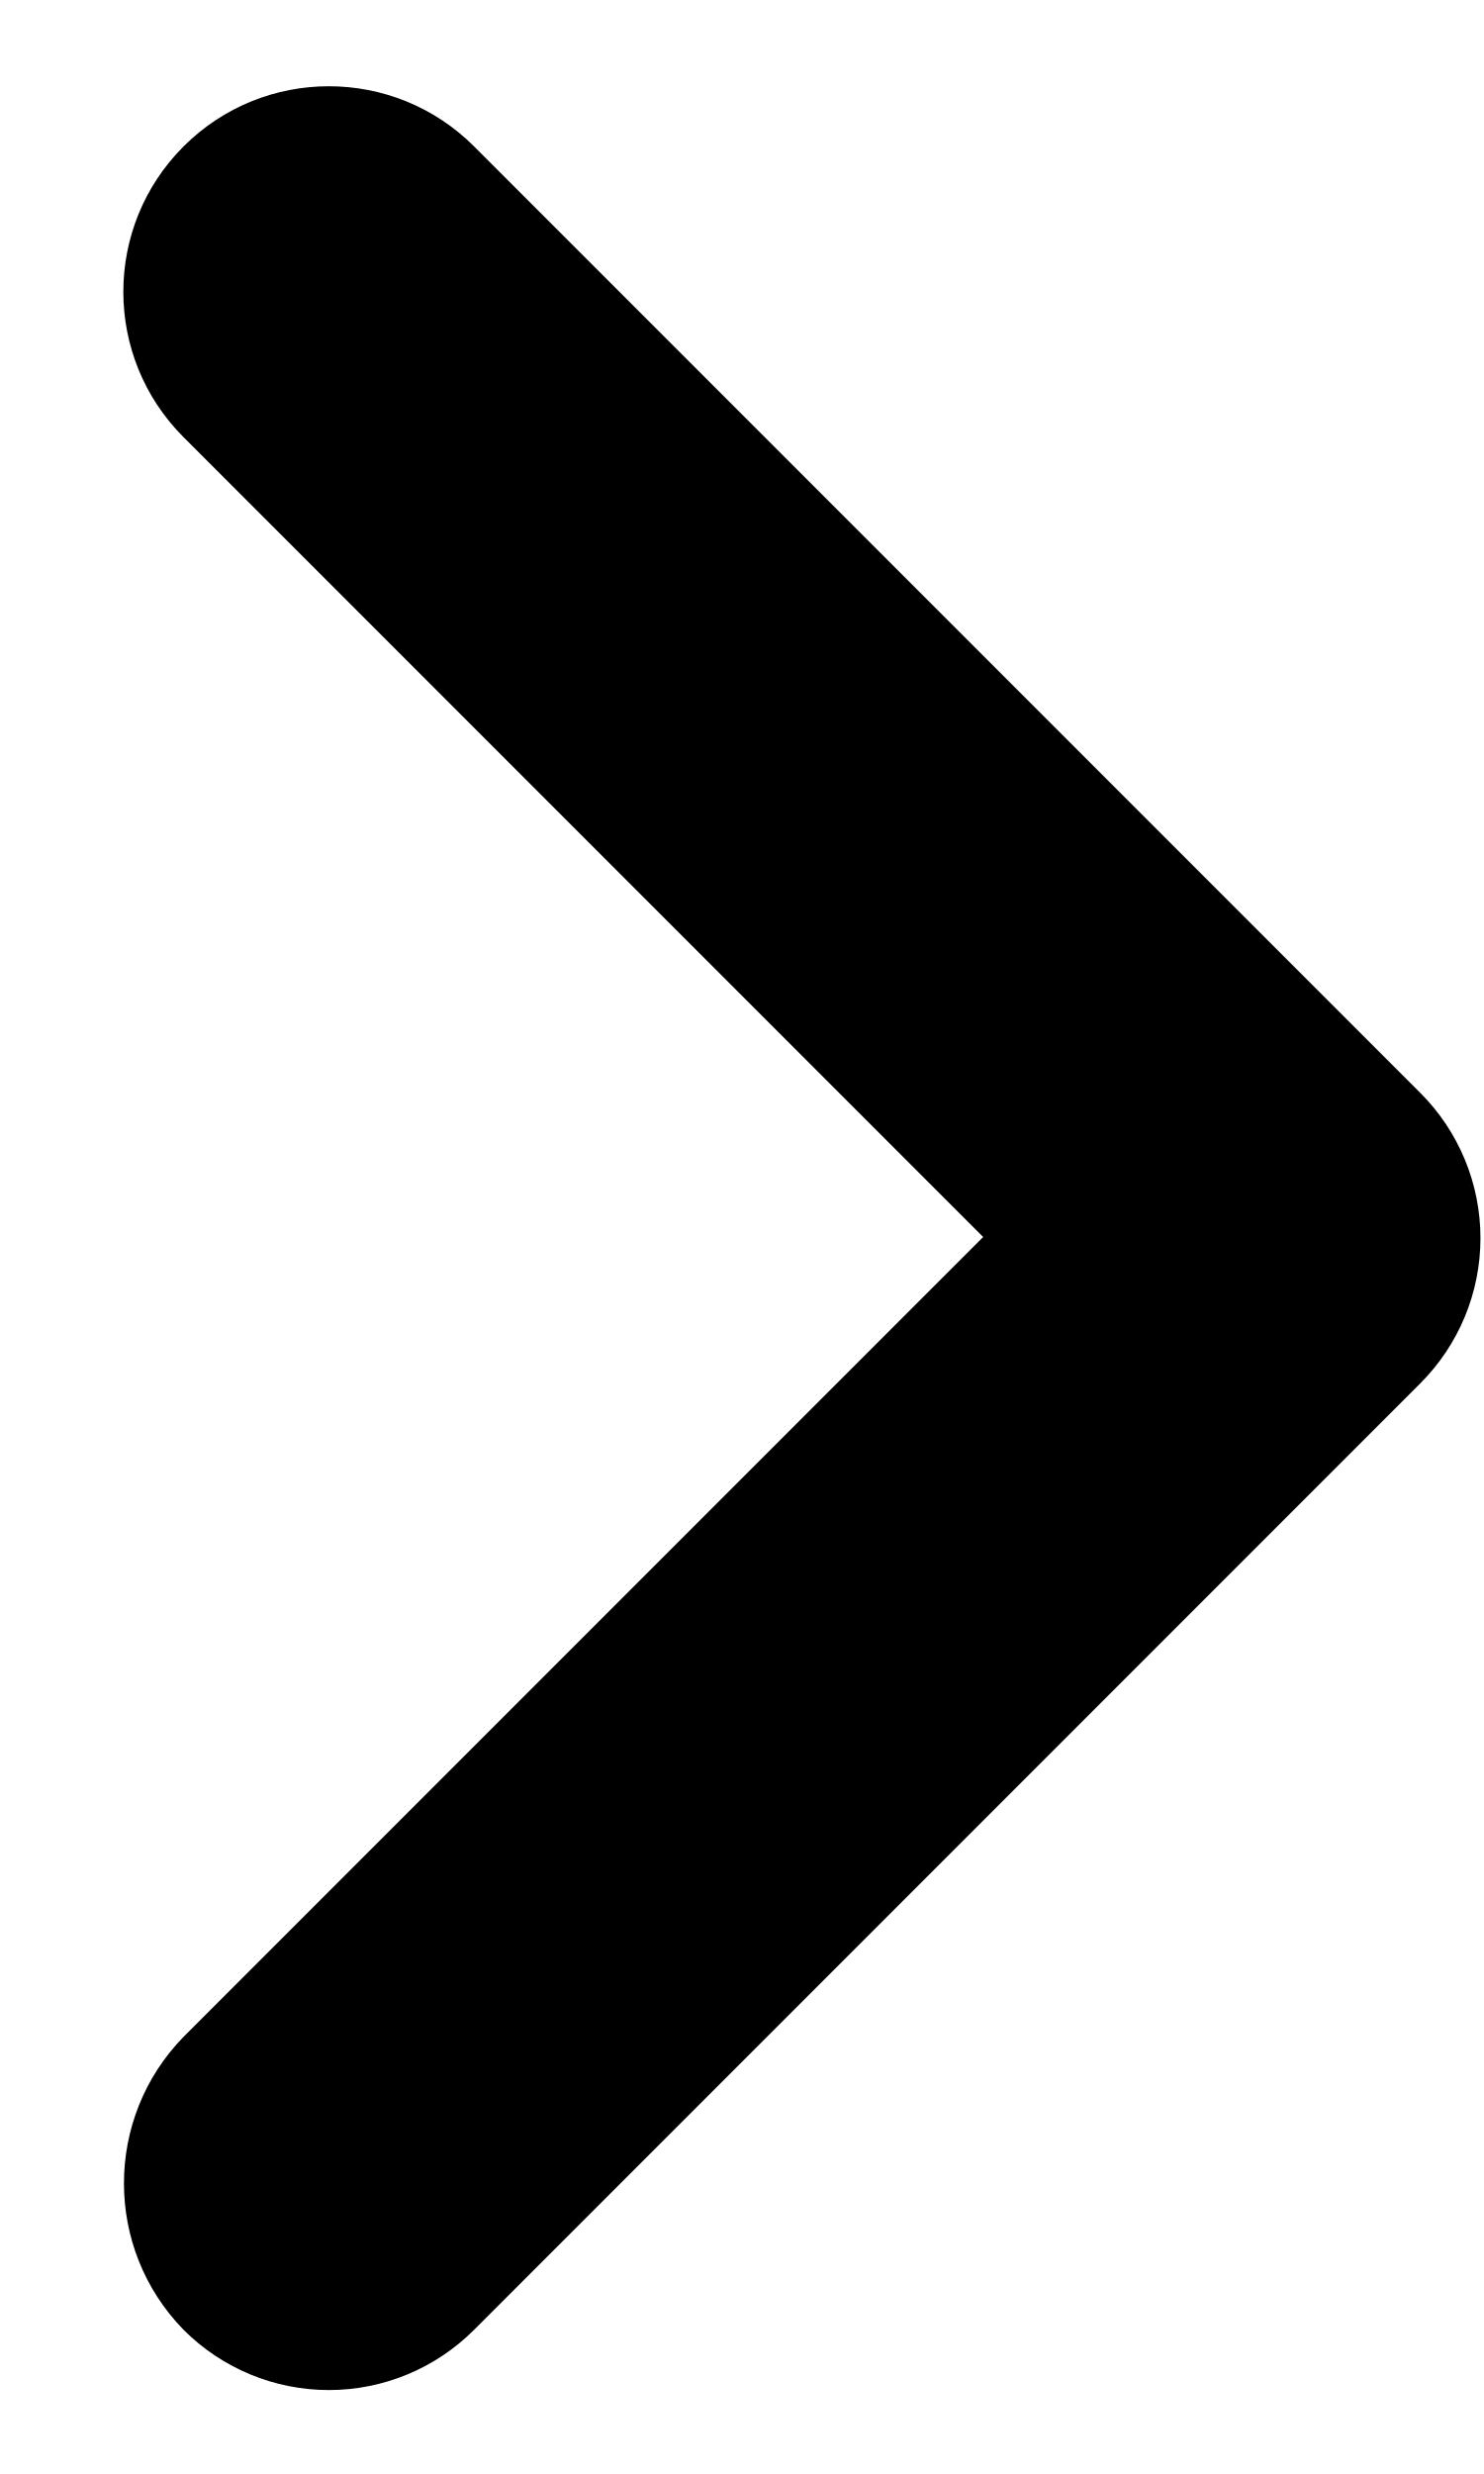
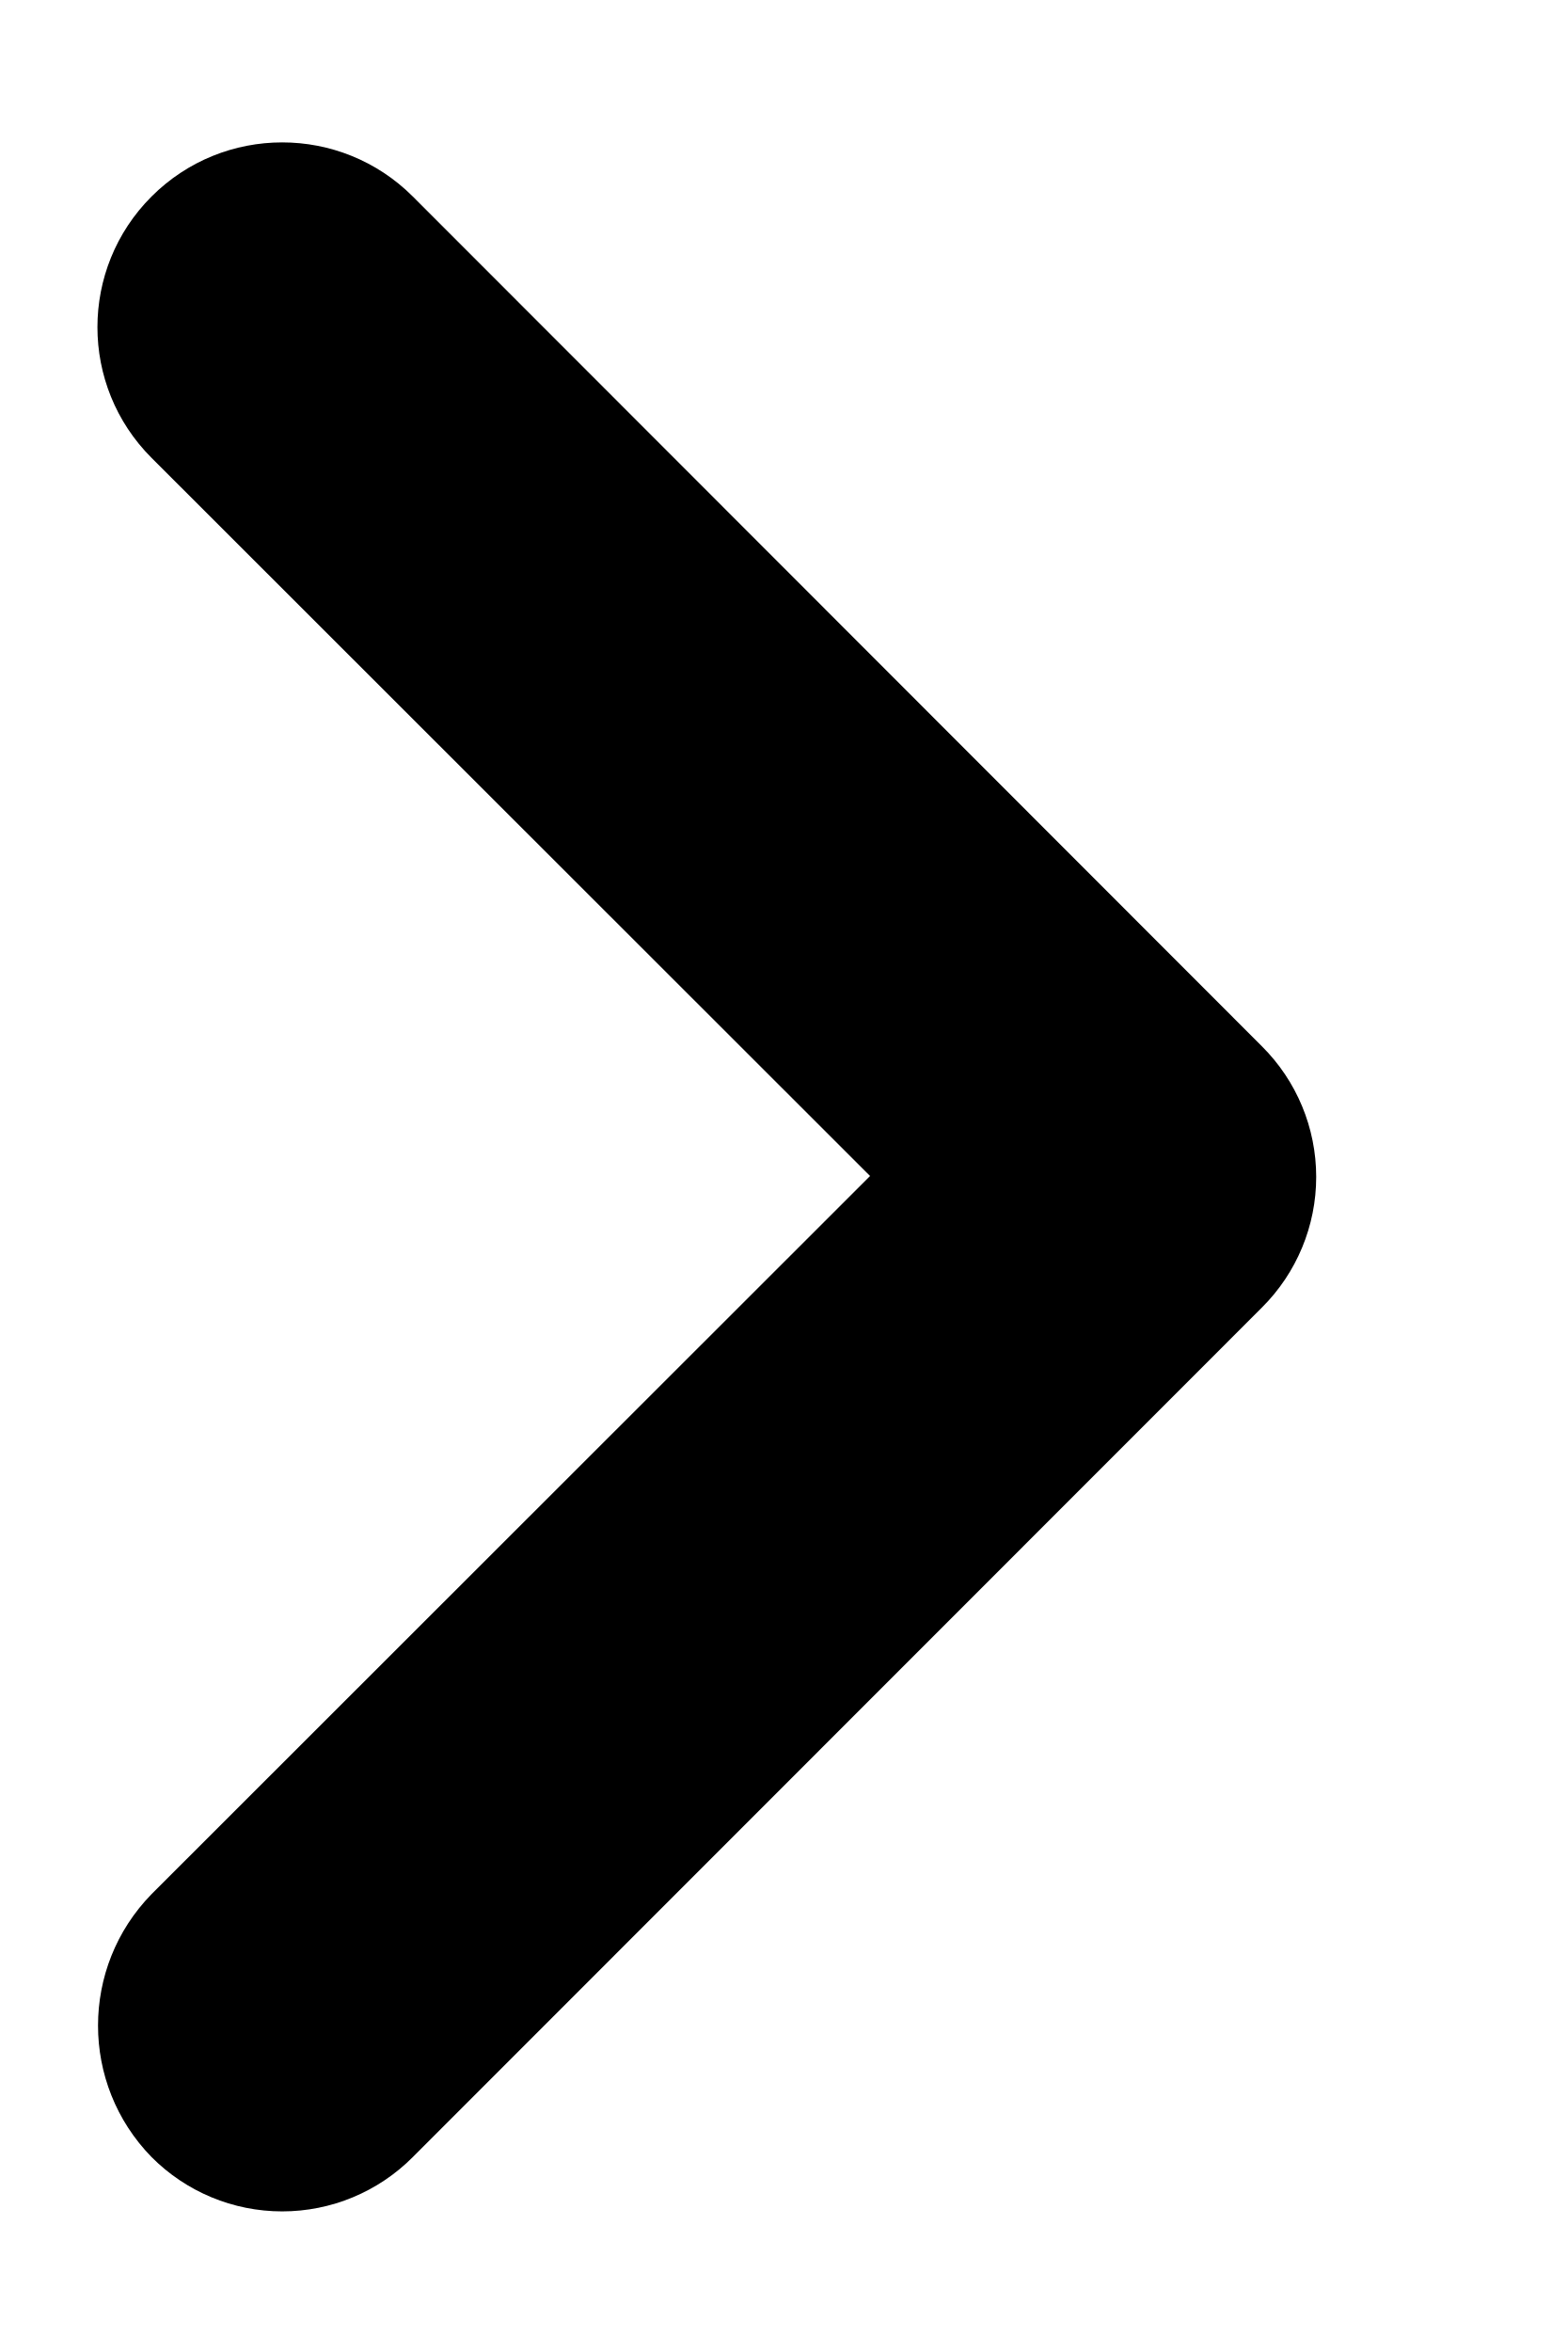
- <svg xmlns="http://www.w3.org/2000/svg" width="6" height="10" fill="none">
-   <path d="M.742 8.233L3.975 5 .742 1.767A.83.83 0 111.917.592l3.825 3.825a.83.83 0 010 1.175L1.917 9.417a.83.83 0 01-1.175 0 .848.848 0 010-1.184z" fill="#000" />
+ <svg xmlns="http://www.w3.org/2000/svg" width="6" height="9" fill="none">
+   <path d="M.58 7.248L3.33 4.5.58 1.752a.705.705 0 111-1l3.25 3.252a.705.705 0 010 .999L1.58 8.254a.705.705 0 01-1 0 .72.72 0 010-1.006z" fill="#000" />
</svg>
